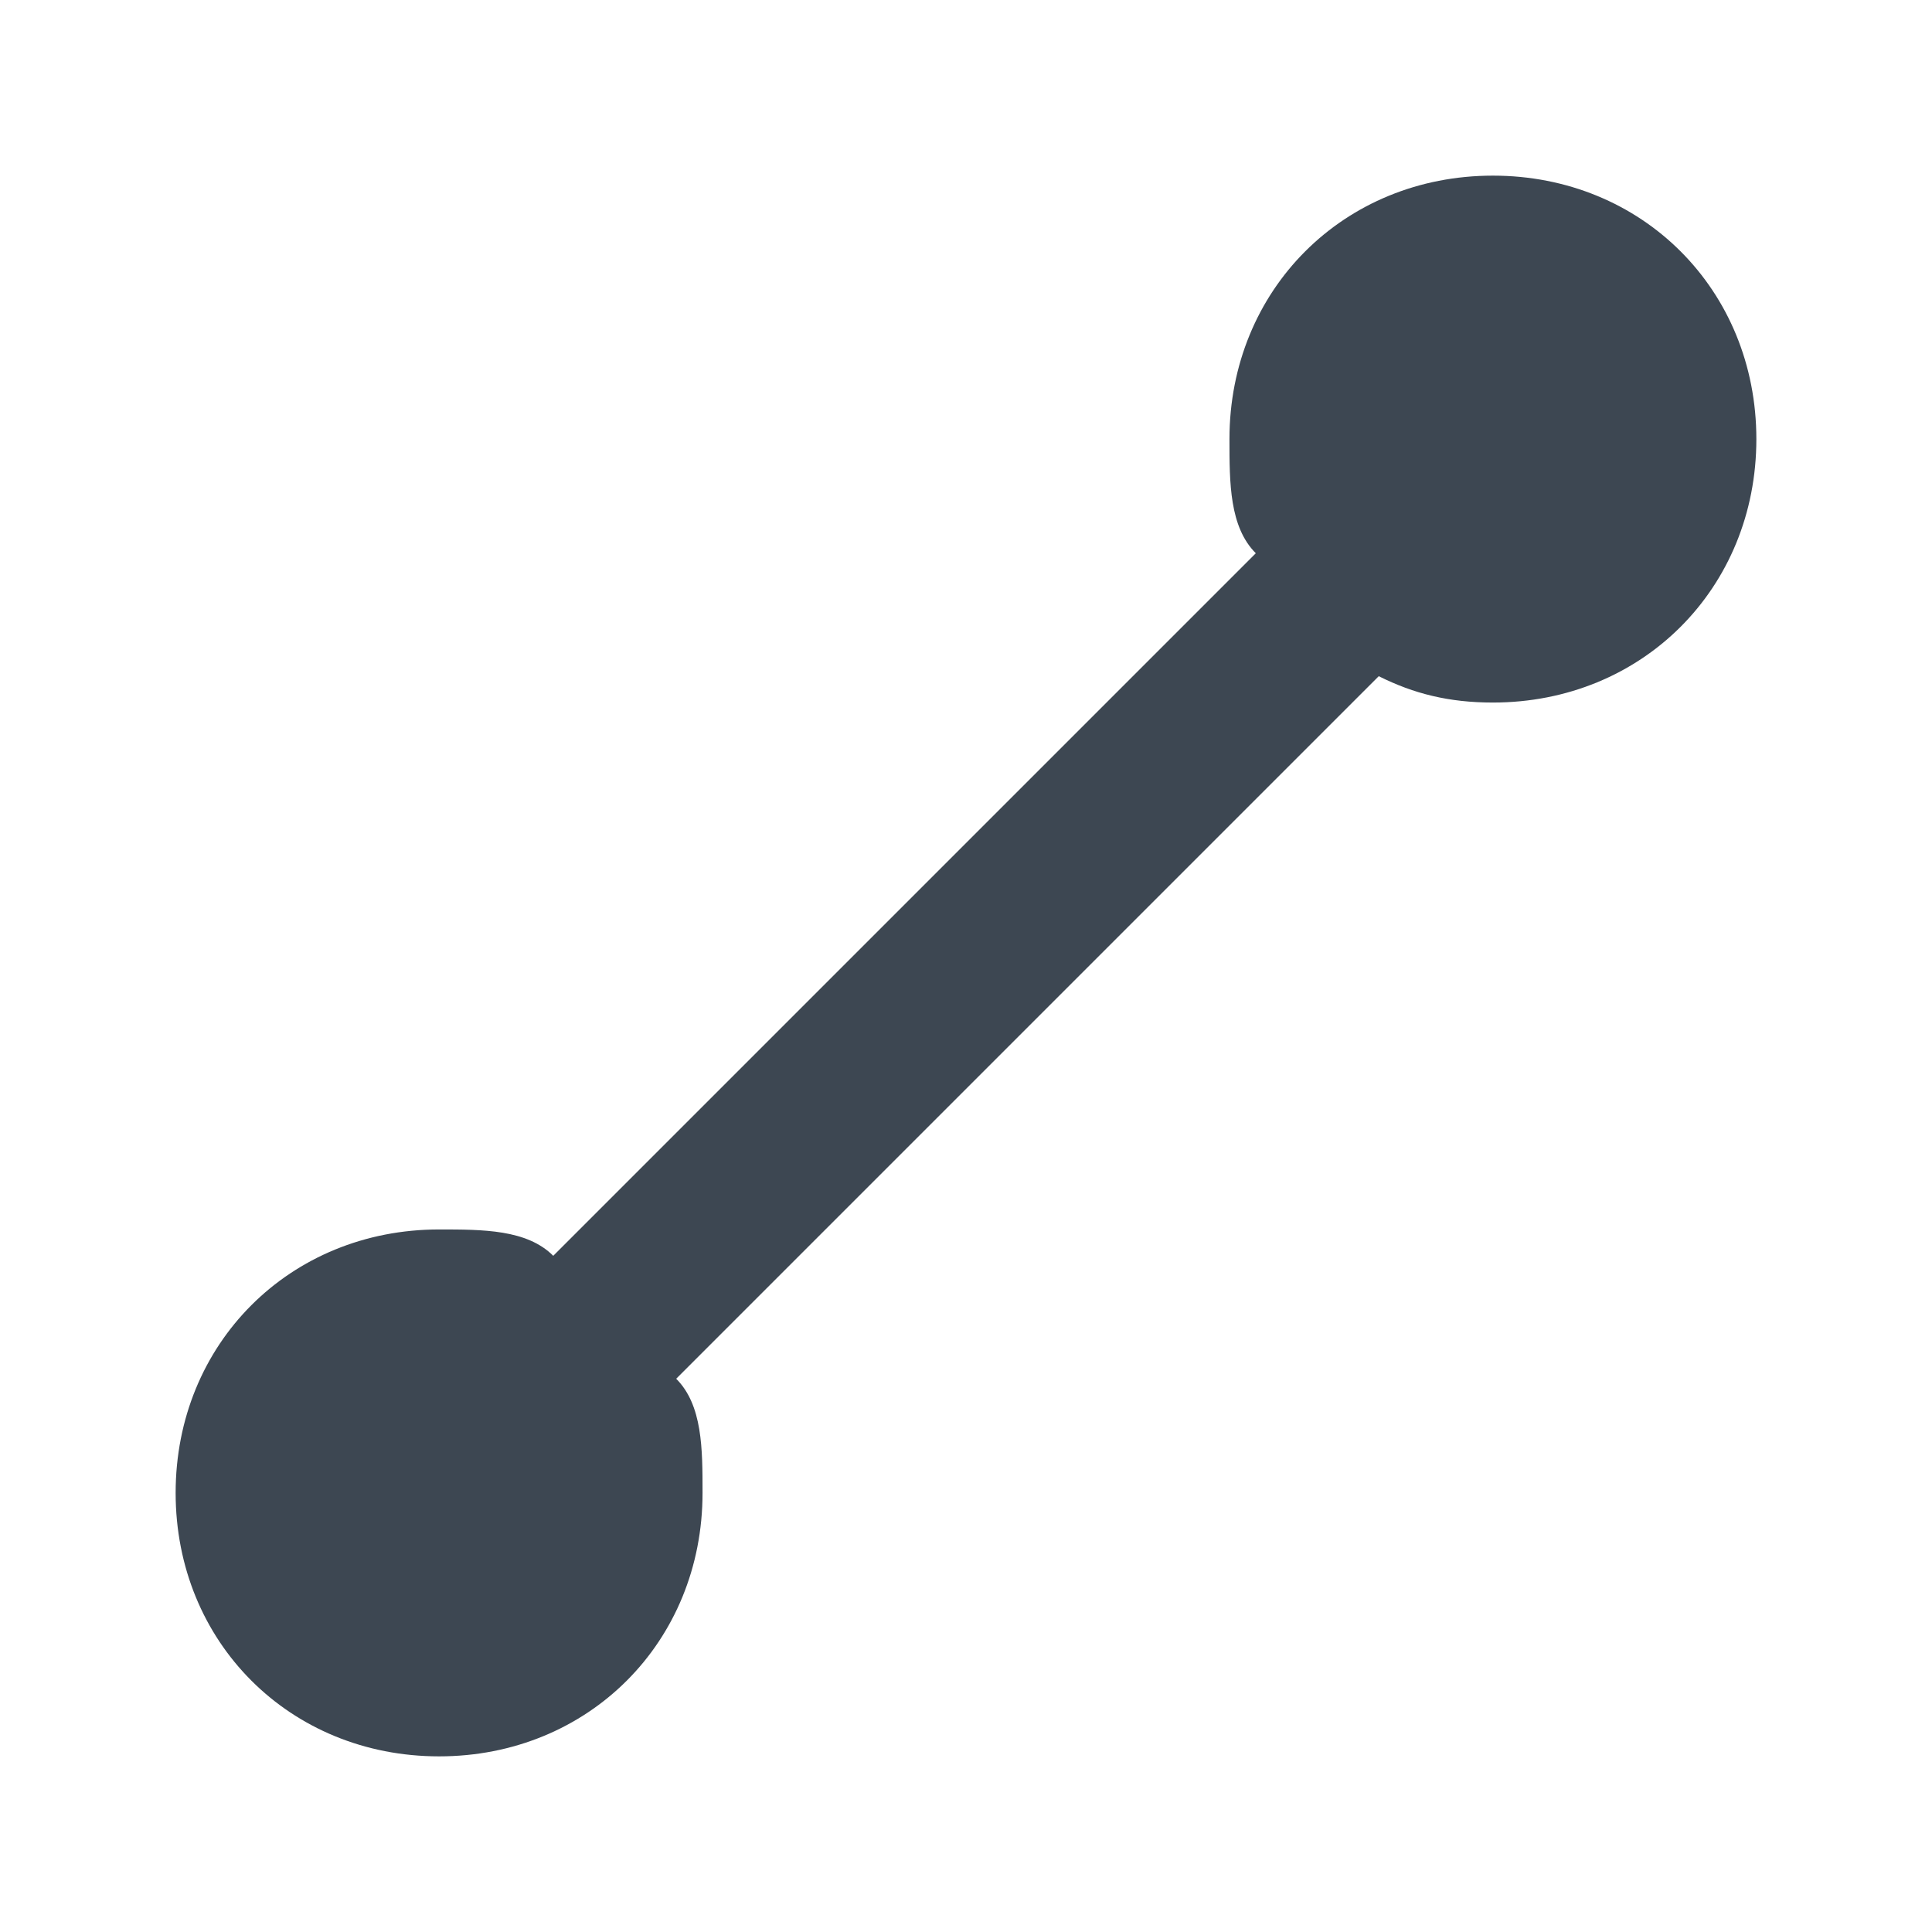
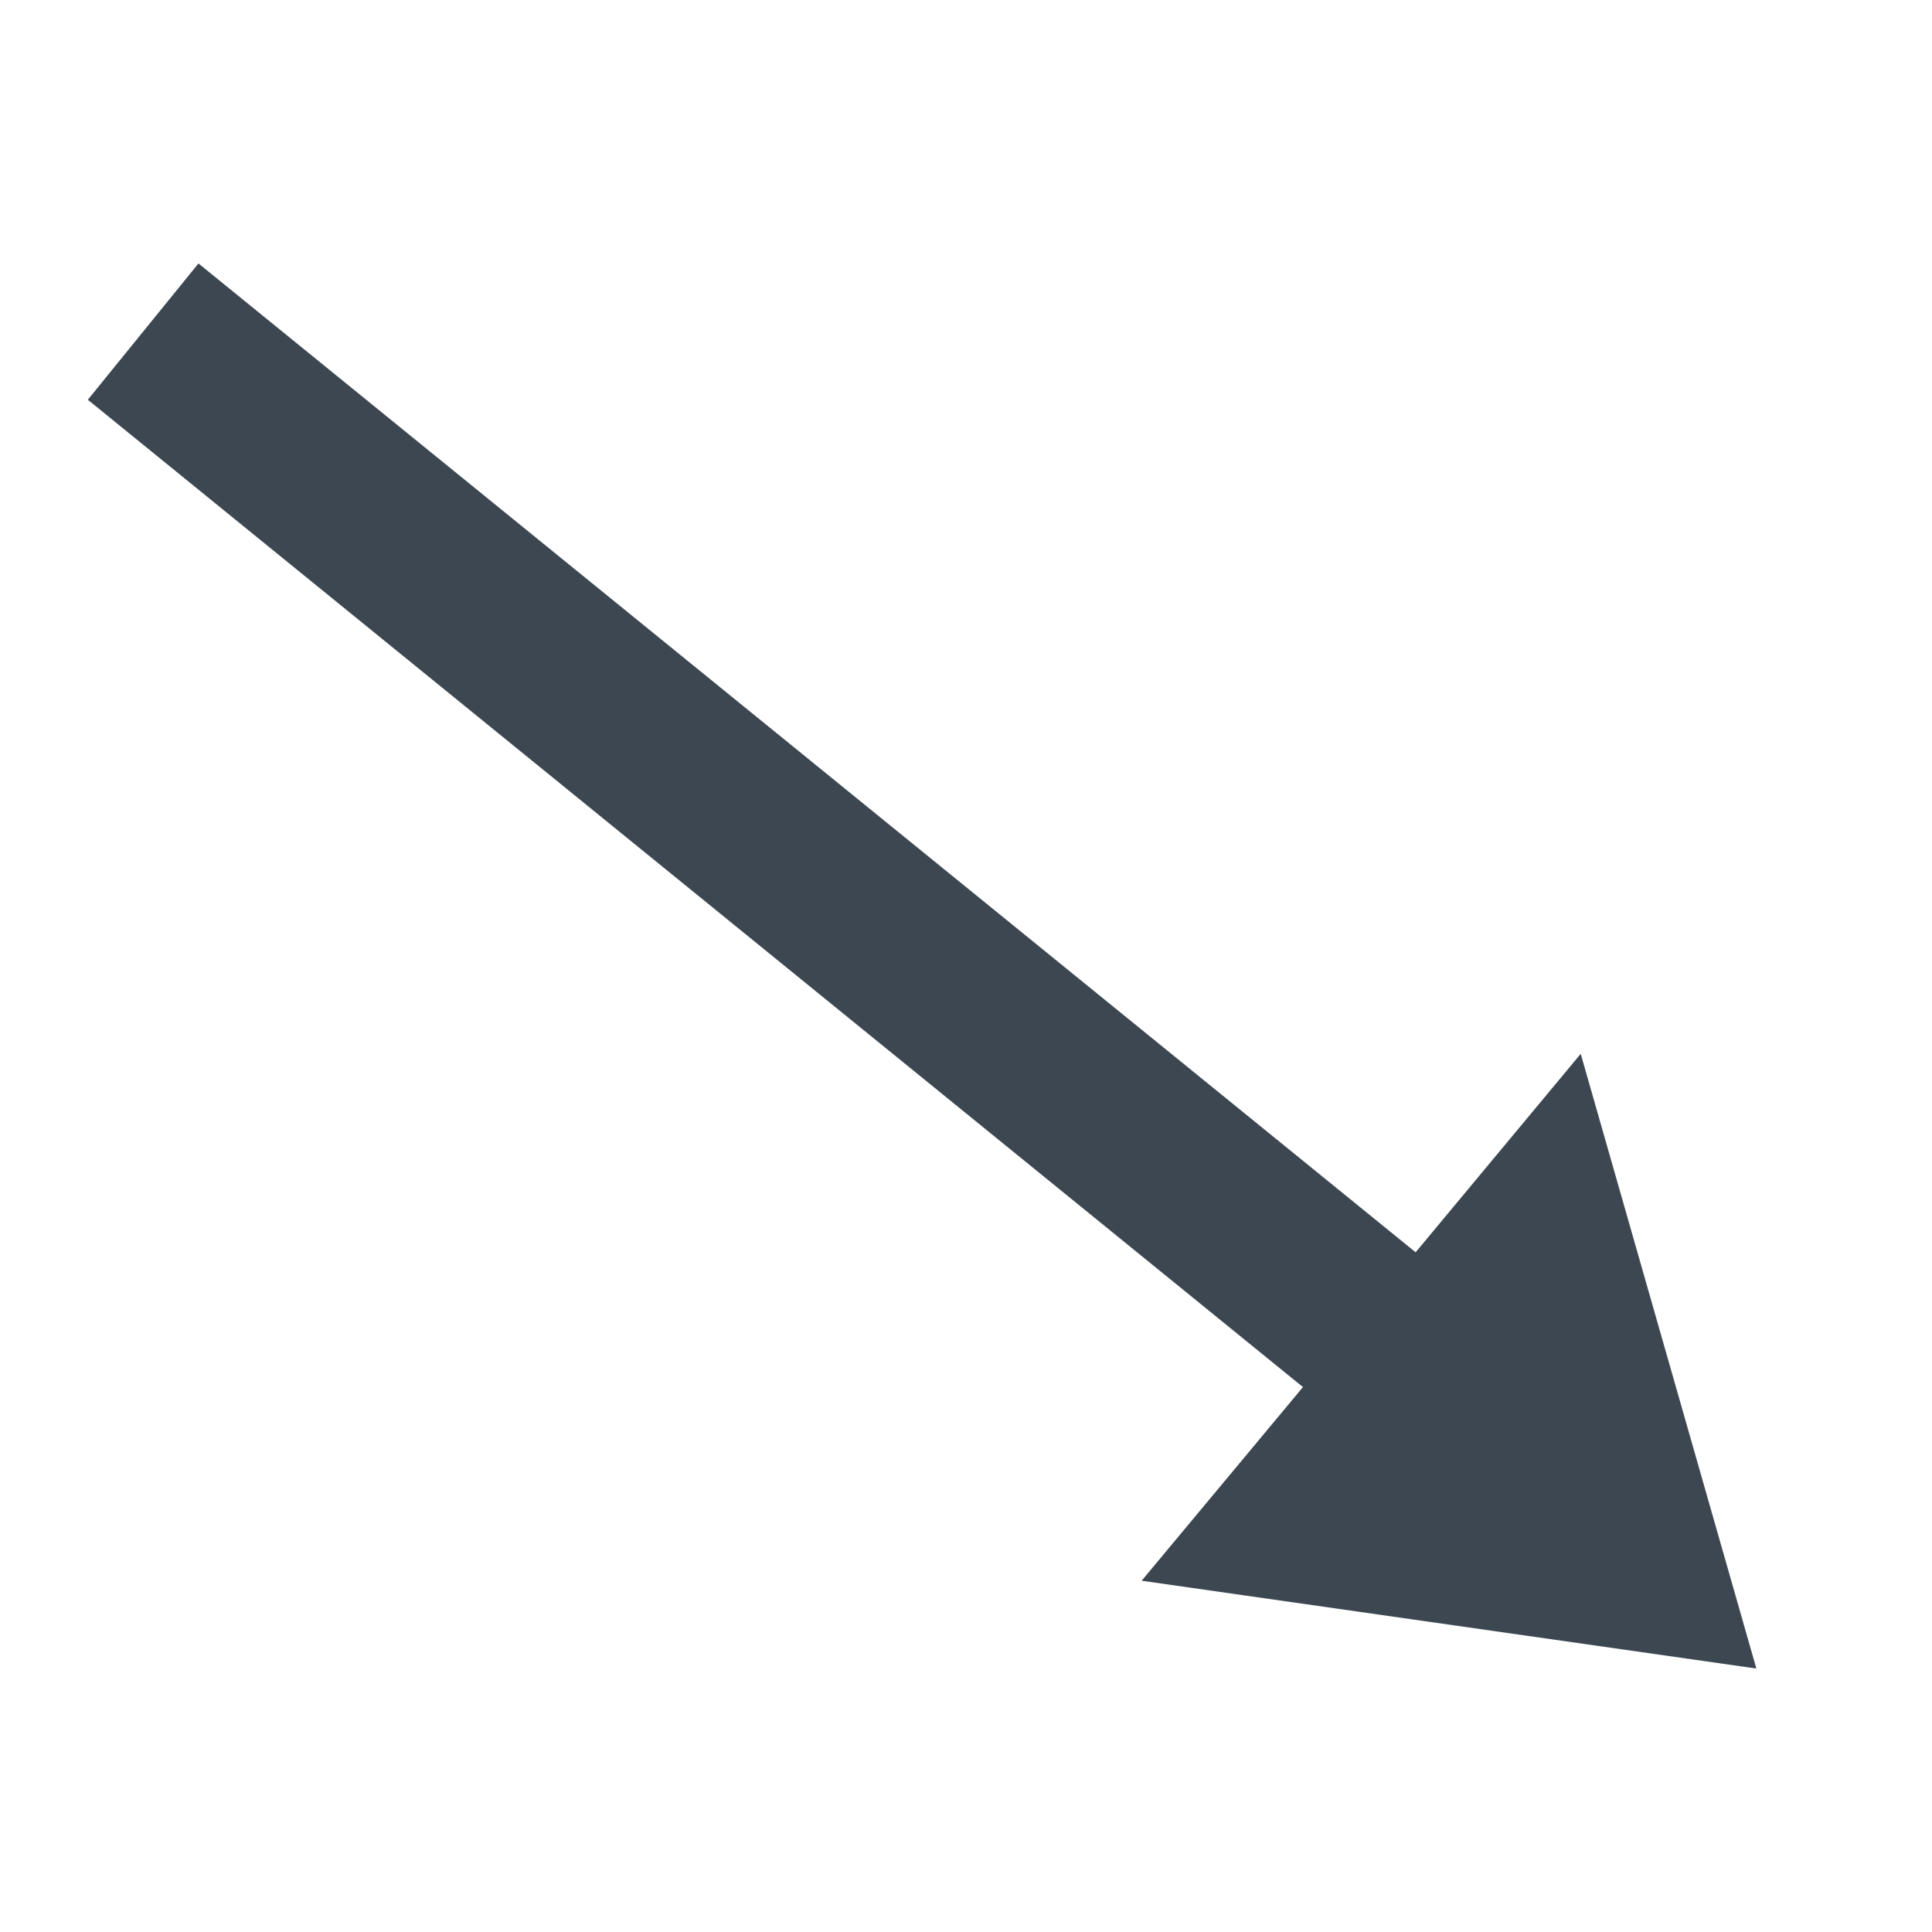
- <svg xmlns="http://www.w3.org/2000/svg" width="22" height="22">
-   <path d="M17 2c-1.7 0-3 1.3-3 3 0 .5 0 1 .3 1.3l-8 8C6 14 5.5 14 5 14c-1.7 0-3 1.3-3 3s1.3 3 3 3 3-1.3 3-3c0-.5 0-1-.3-1.3l8-8c.4.2.8.3 1.3.3 1.7 0 3-1.3 3-3s-1.3-3-3-3z" fill="#3D4752" fill-rule="evenodd" />
+ <svg xmlns="http://www.w3.org/2000/svg" width="22px" height="22px" viewBox="0 0 22 22">
+   <path d="M14.837 15.795L1 4.552 2.26 3 16.12 14.26 18 12l2 7-7-1 1.837-2.205z" fill="#3D4752" fill-rule="evenodd" />
</svg>
